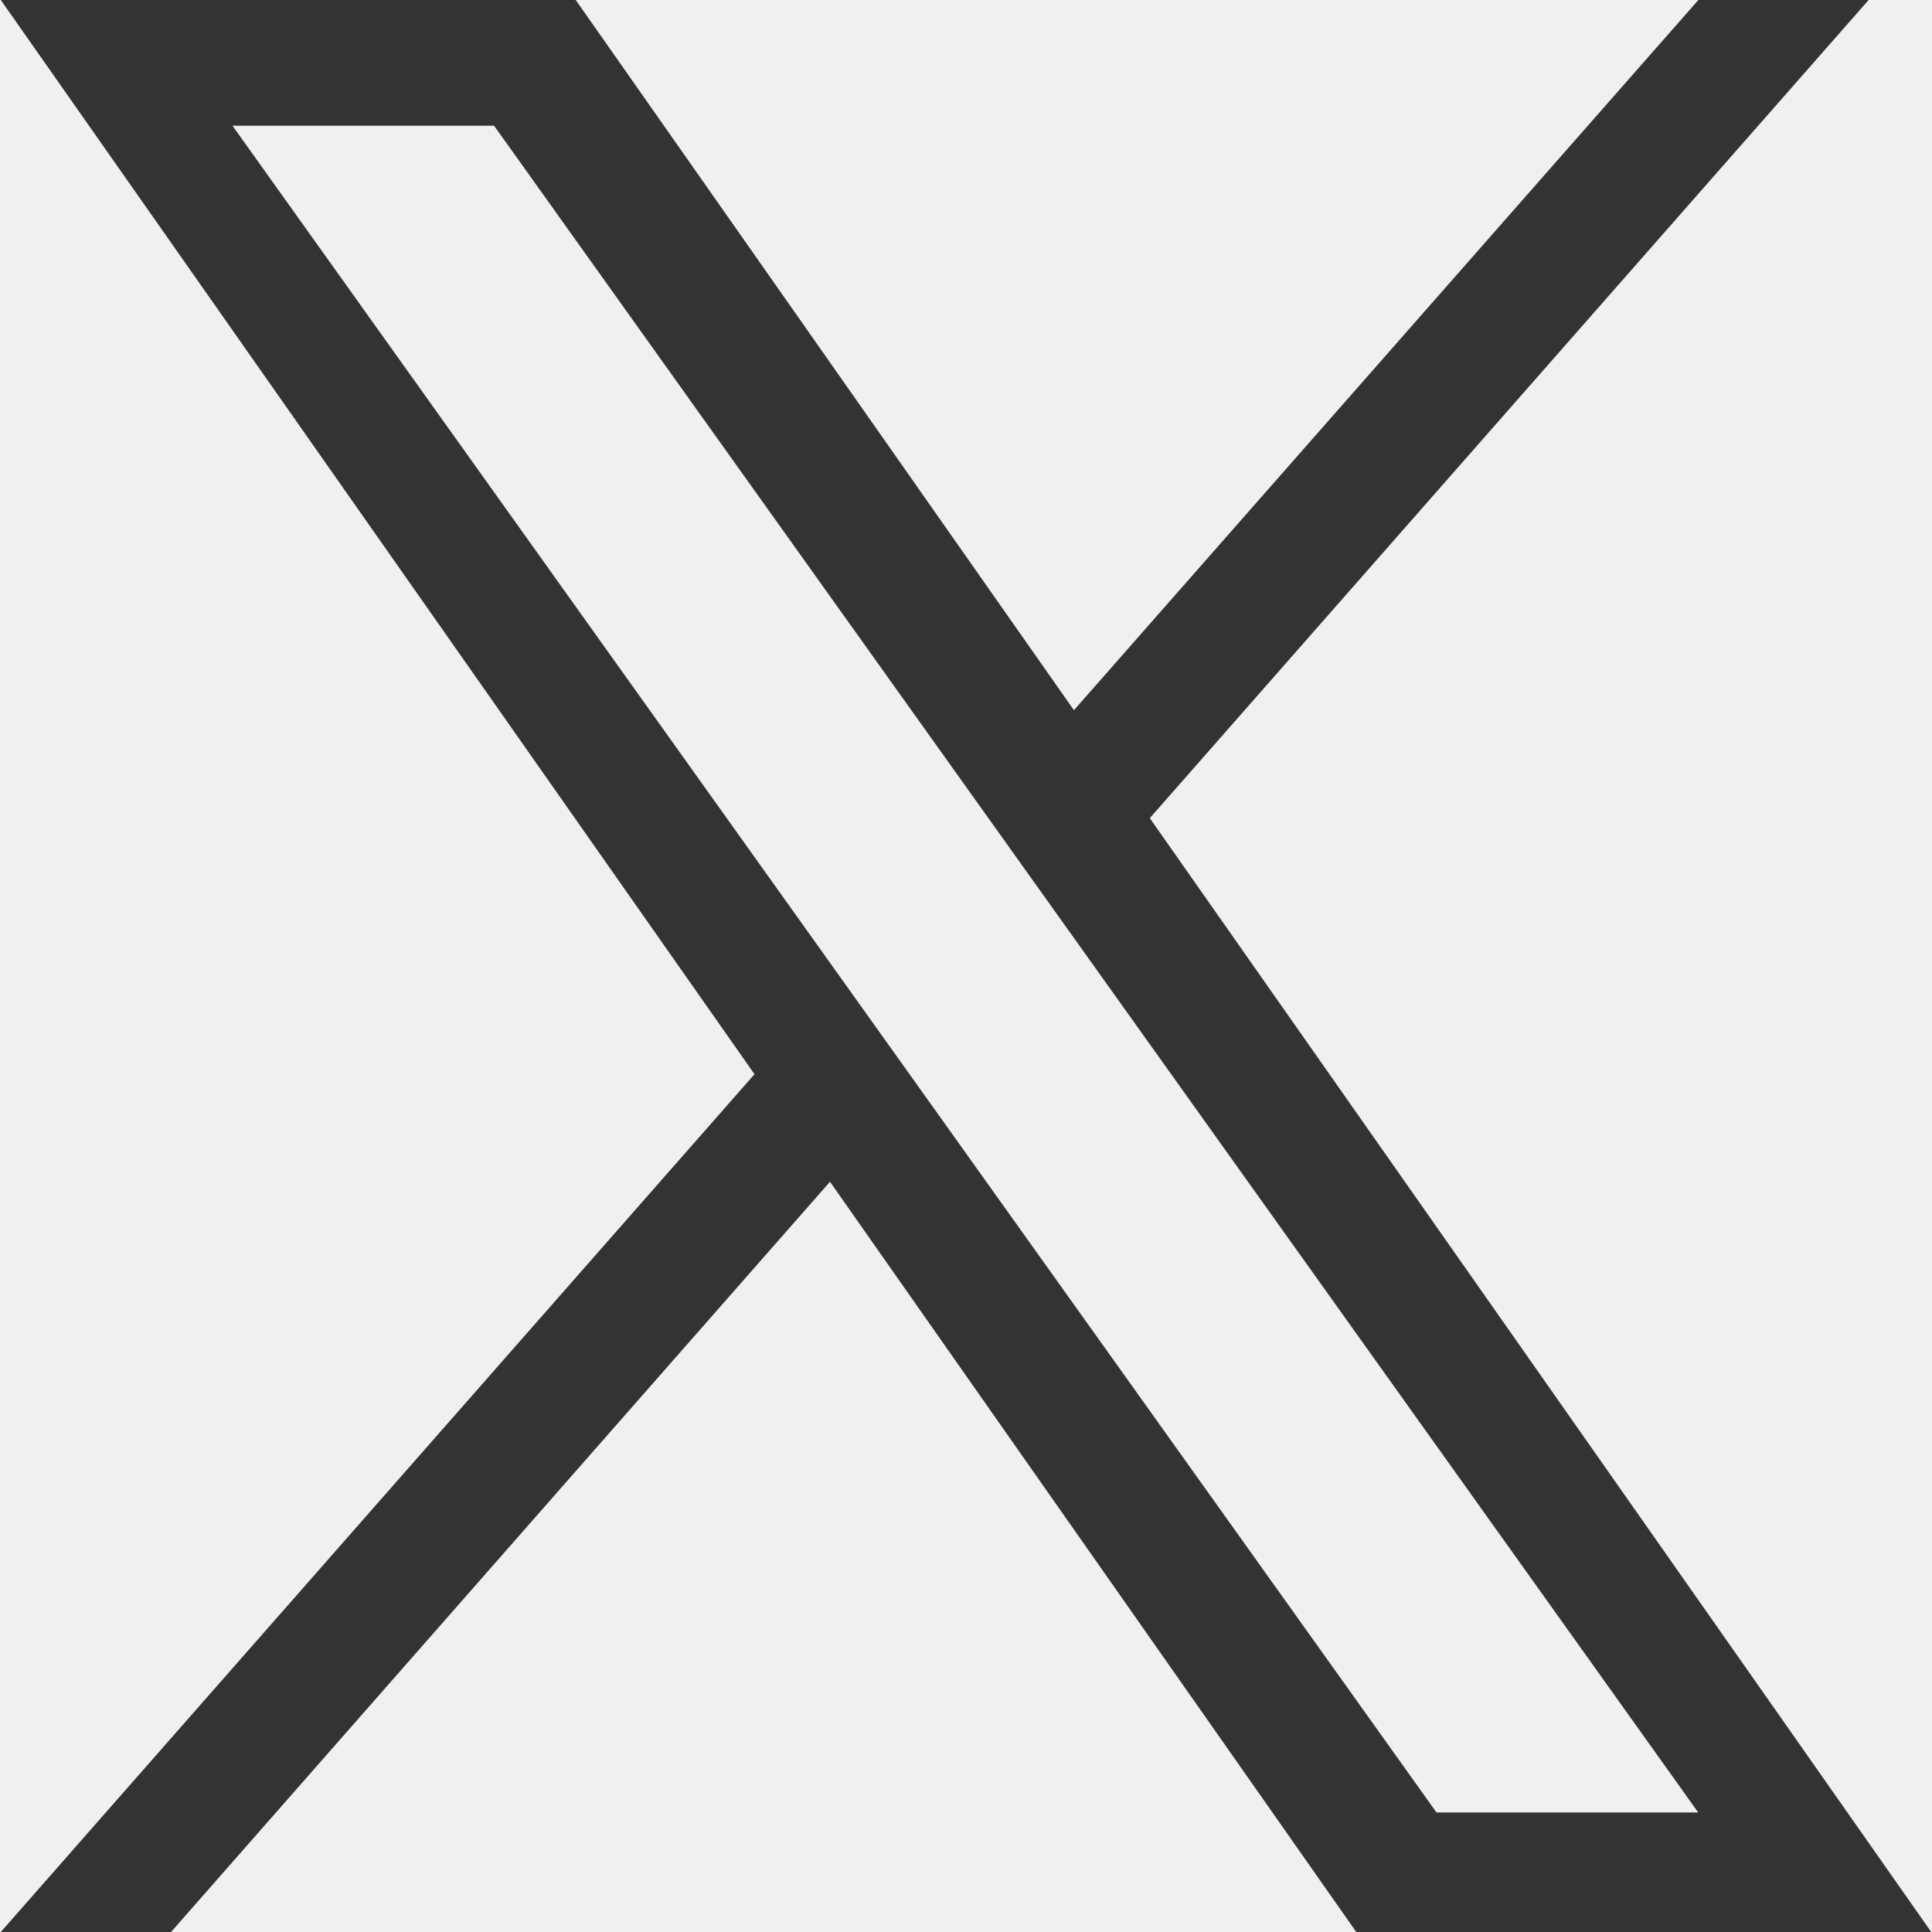
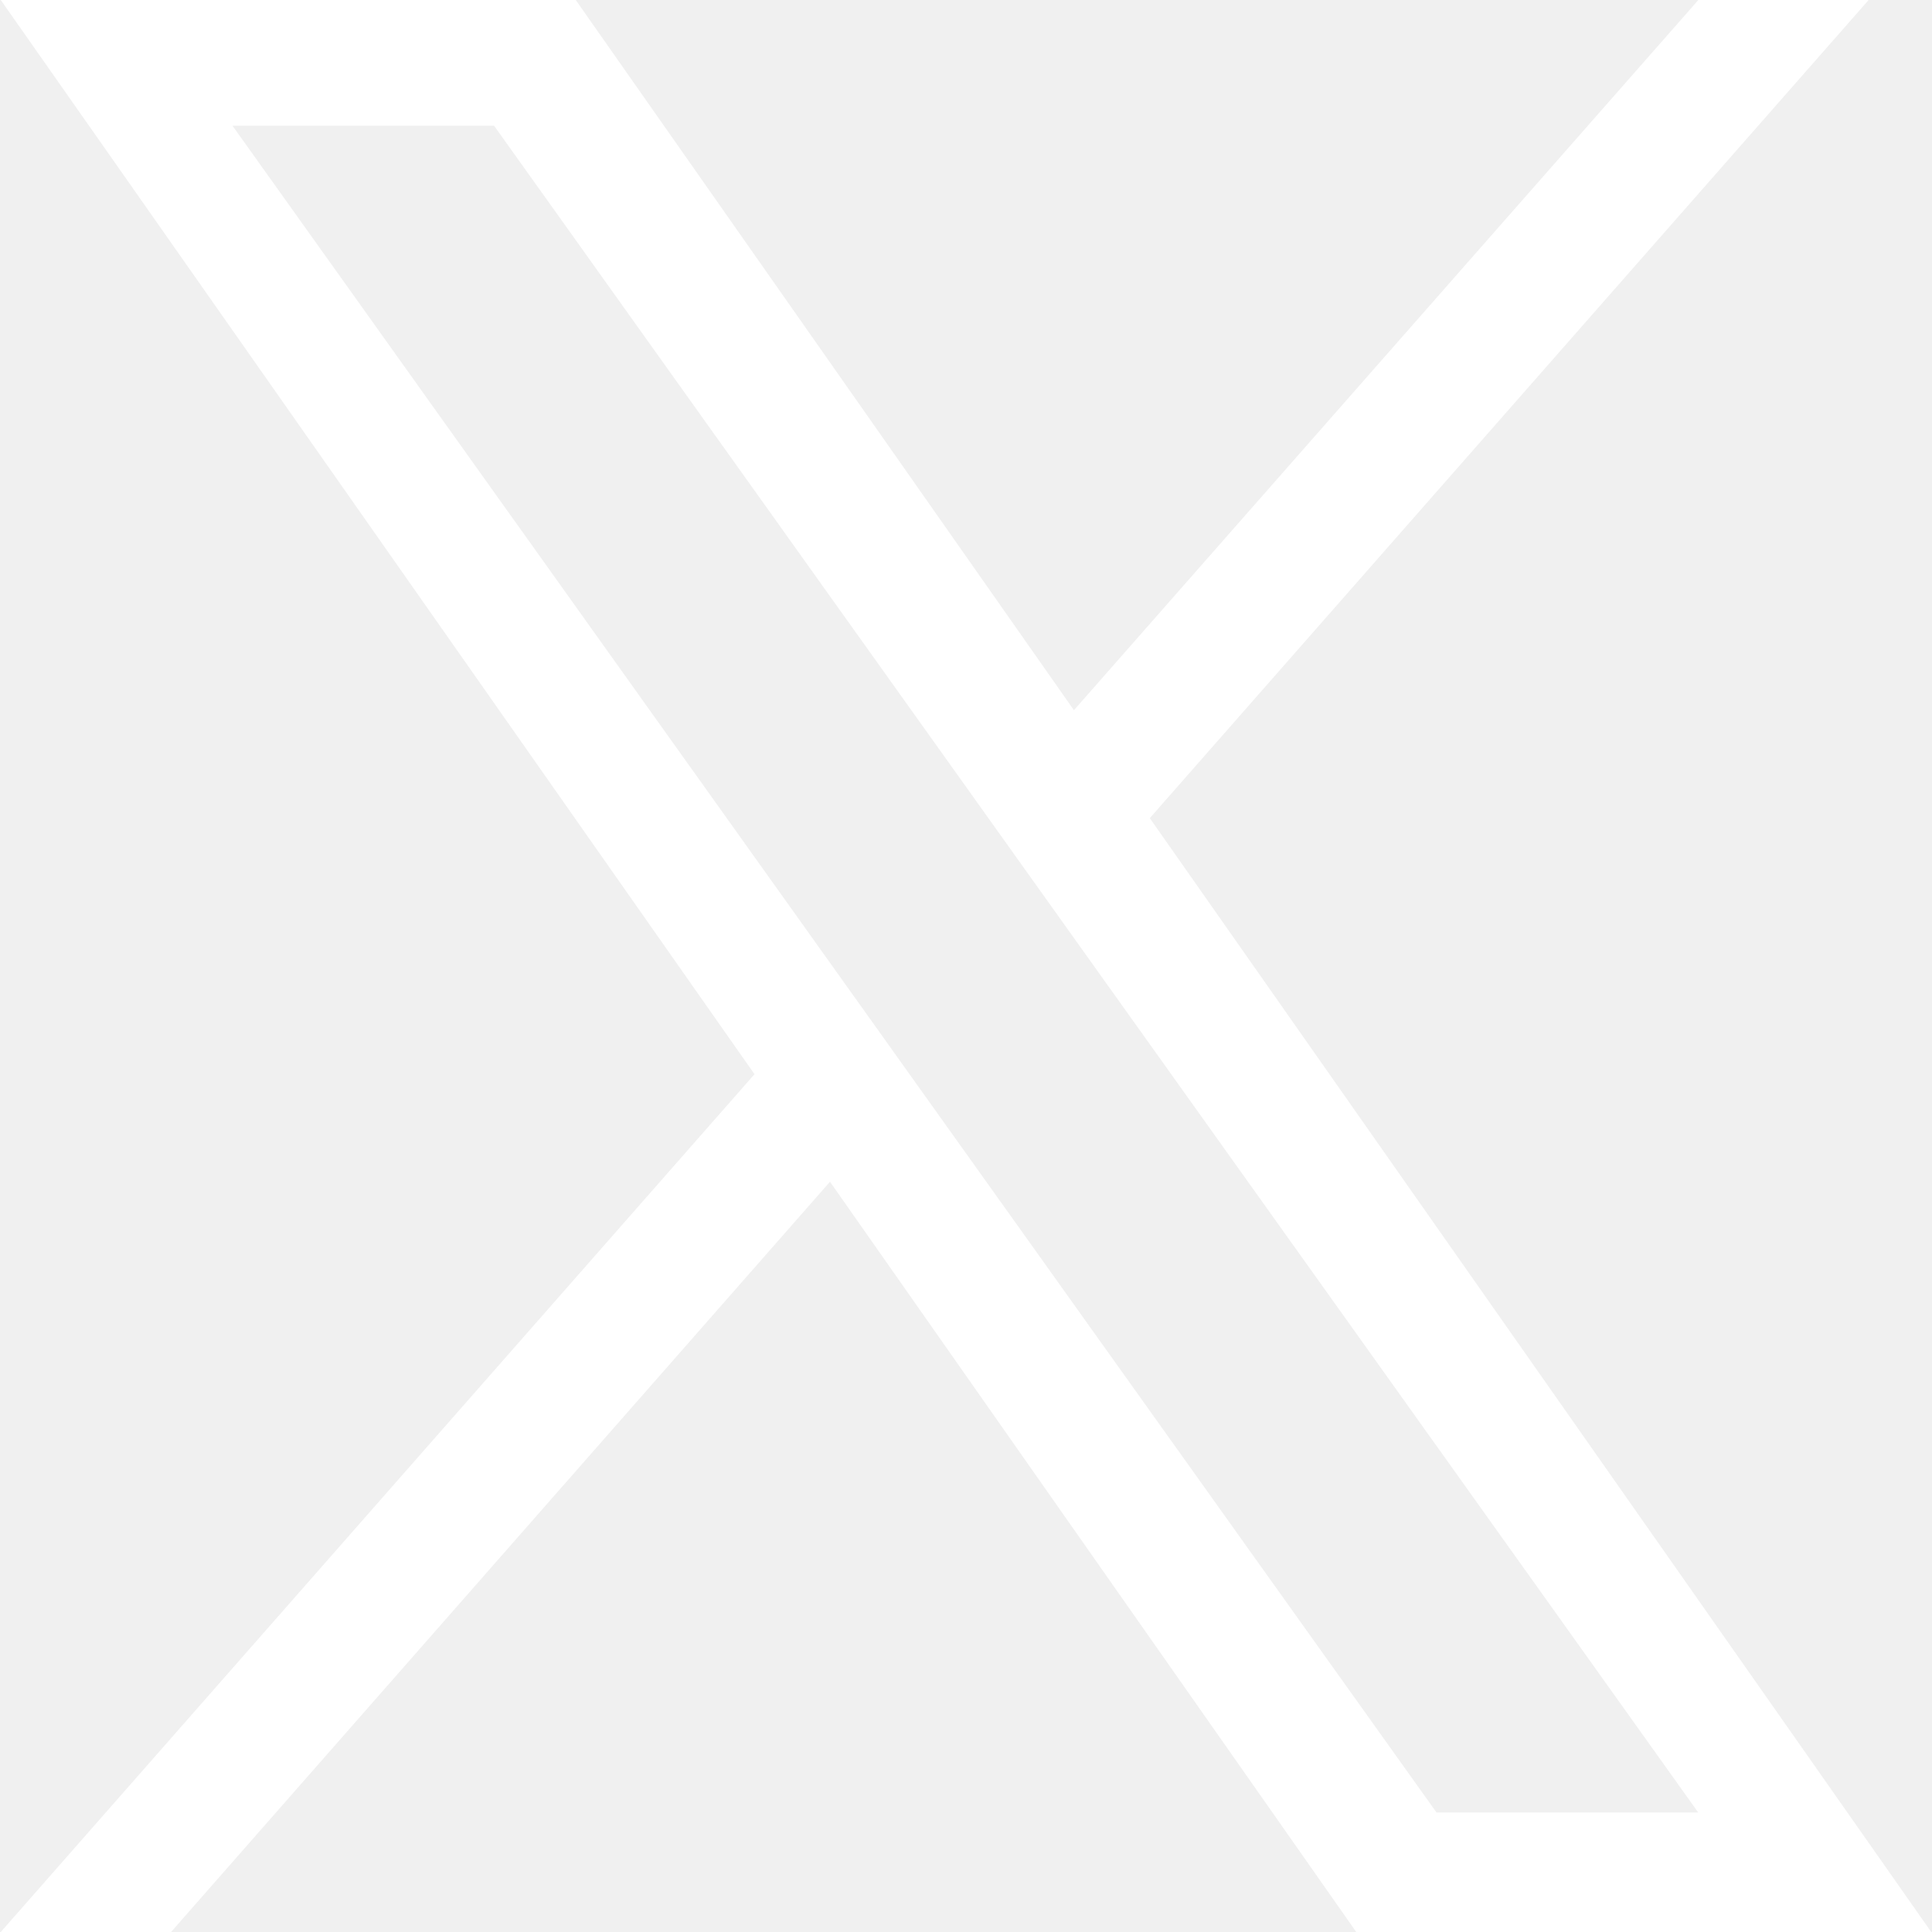
<svg xmlns="http://www.w3.org/2000/svg" width="15" height="15" viewBox="0 0 15 15" fill="none">
  <g clip-path="url(#clip0_2004_1067)">
-     <path d="M8.927 6.352L14.508 0H13.186L8.338 5.514L4.47 0H0.006L5.858 8.34L0.006 15H1.328L6.444 9.175L10.53 15H14.994M1.805 0.976H3.836L13.185 14.072H11.153" fill="#333333" />
+     <path d="M8.927 6.352L14.508 0H13.186L8.338 5.514L4.47 0H0.006L5.858 8.34L0.006 15H1.328L6.444 9.175L10.53 15H14.994M1.805 0.976H3.836L13.185 14.072H11.153" fill="#fff" />
  </g>
  <defs>
    <clipPath id="clip0_2004_1067">
      <rect width="14.988" height="15" fill="white" transform="translate(0.00634766)" />
    </clipPath>
  </defs>
</svg>
